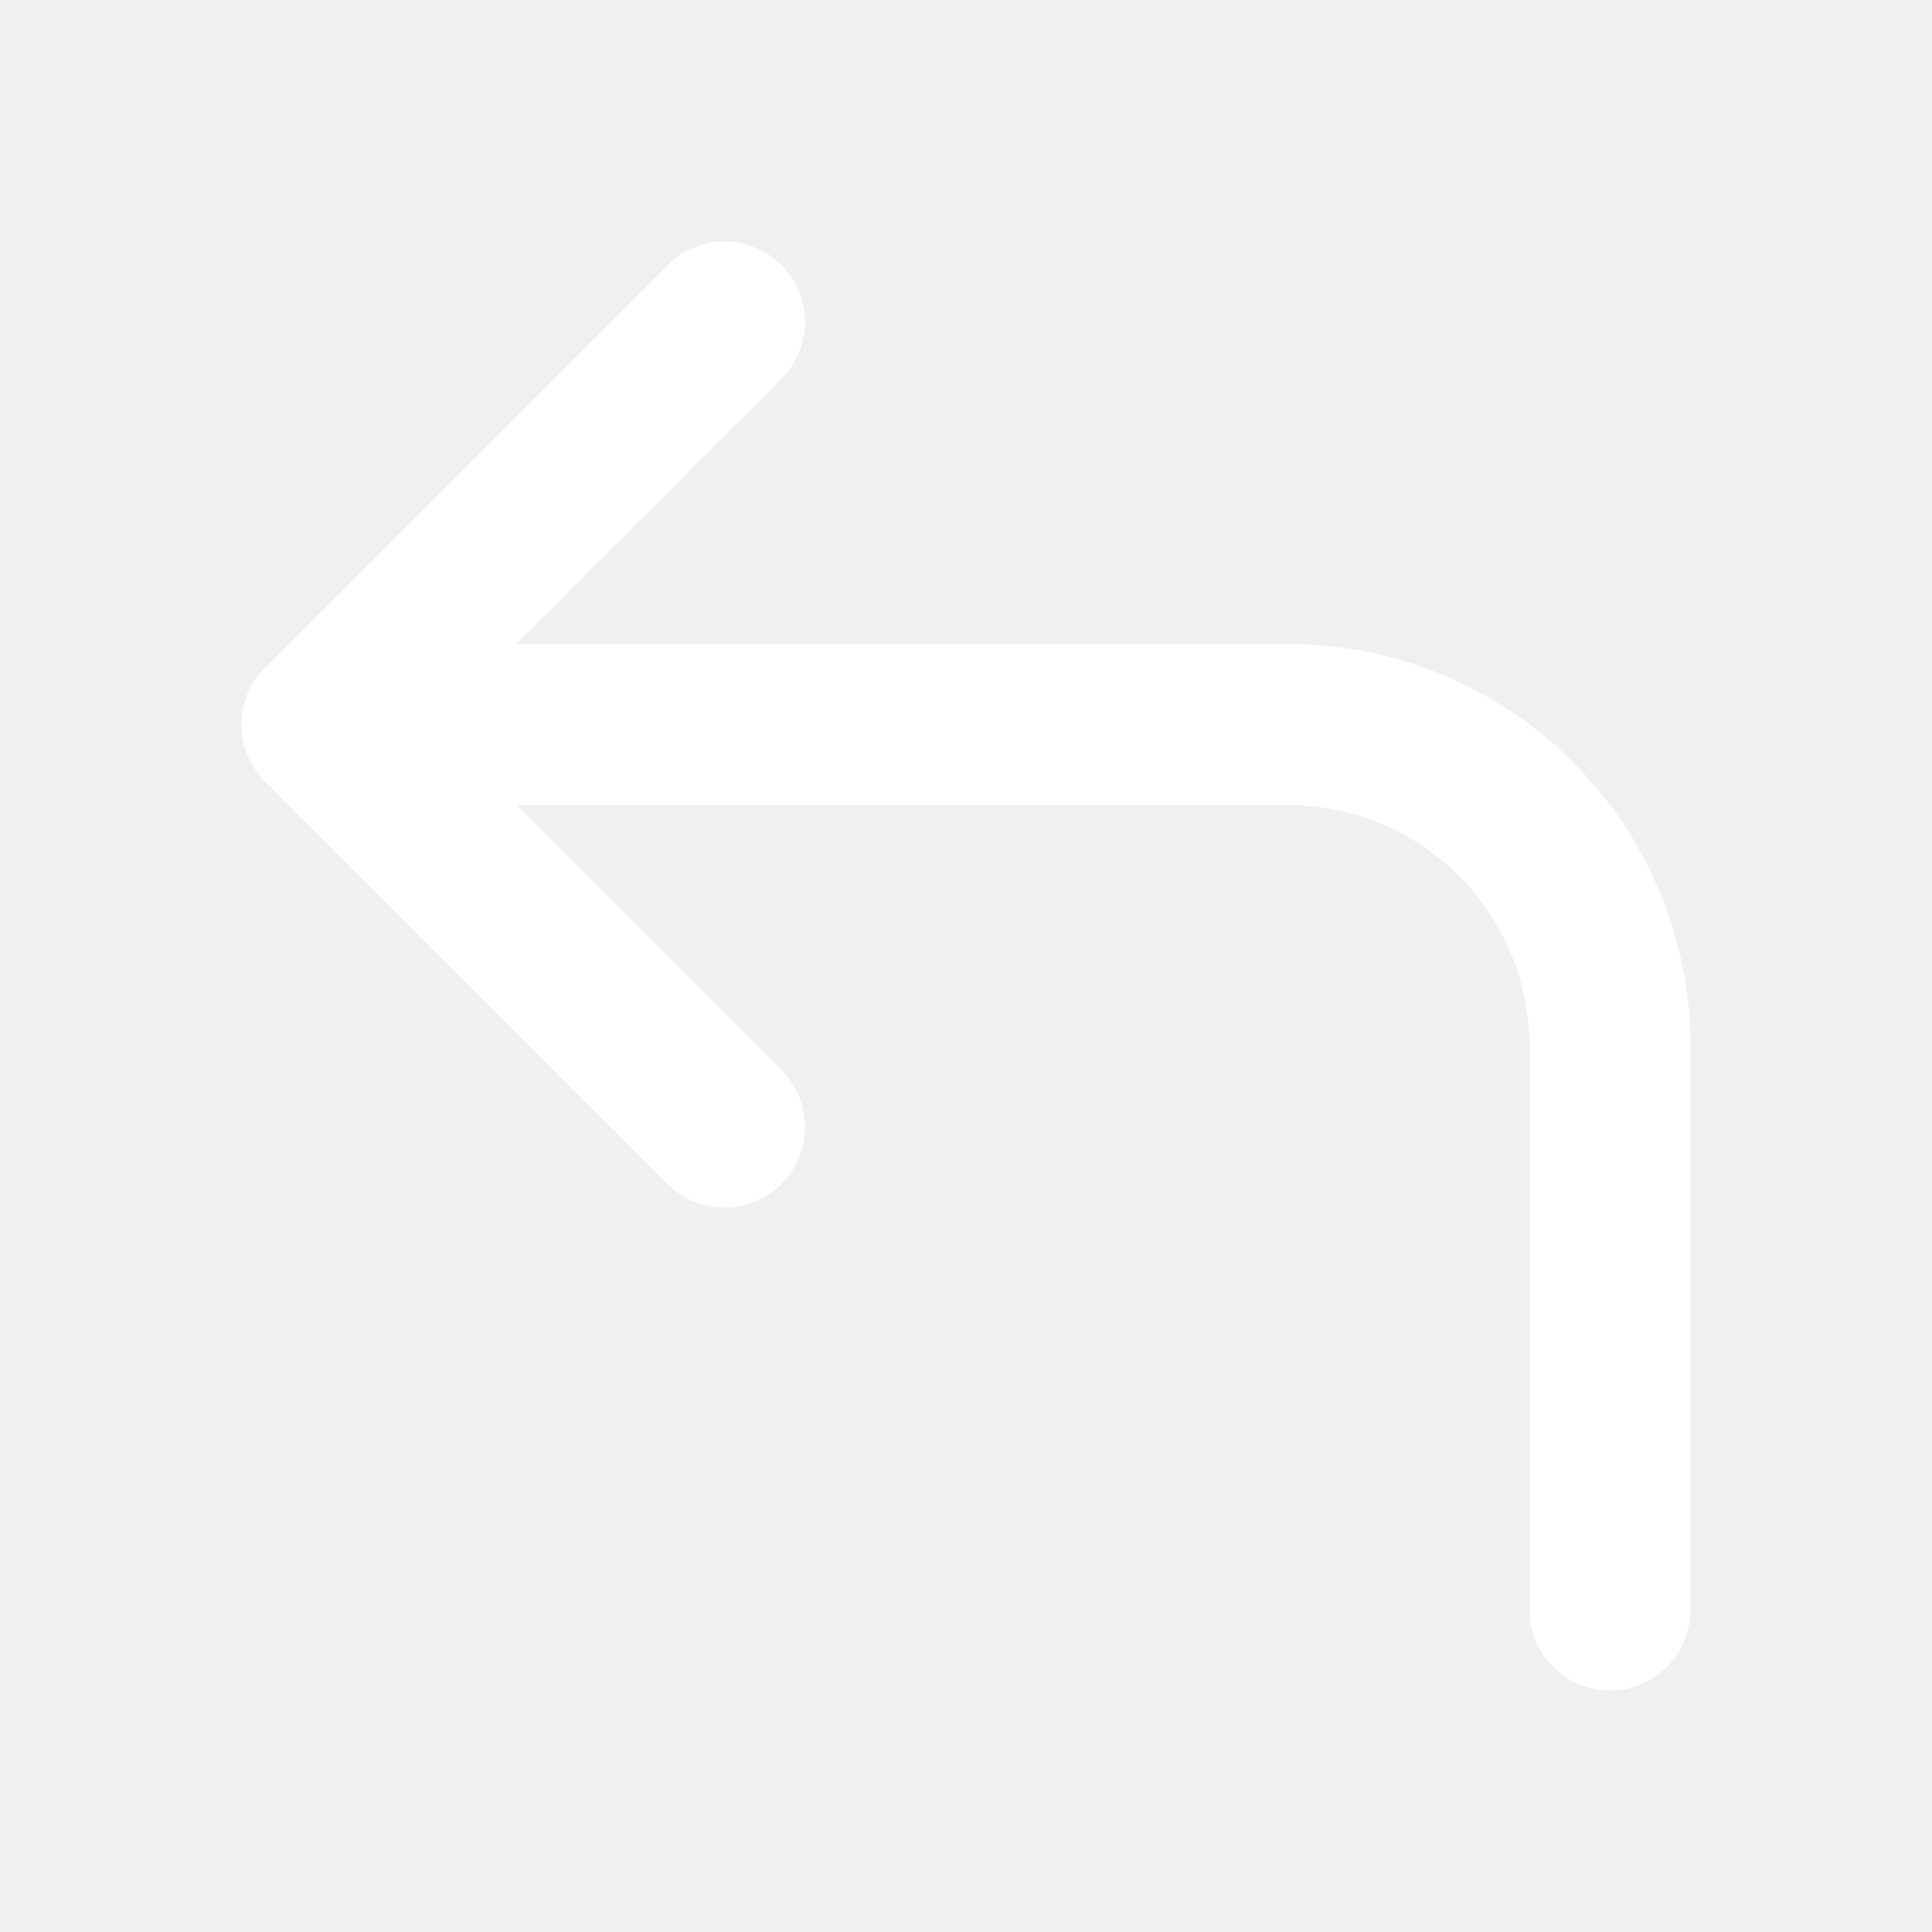
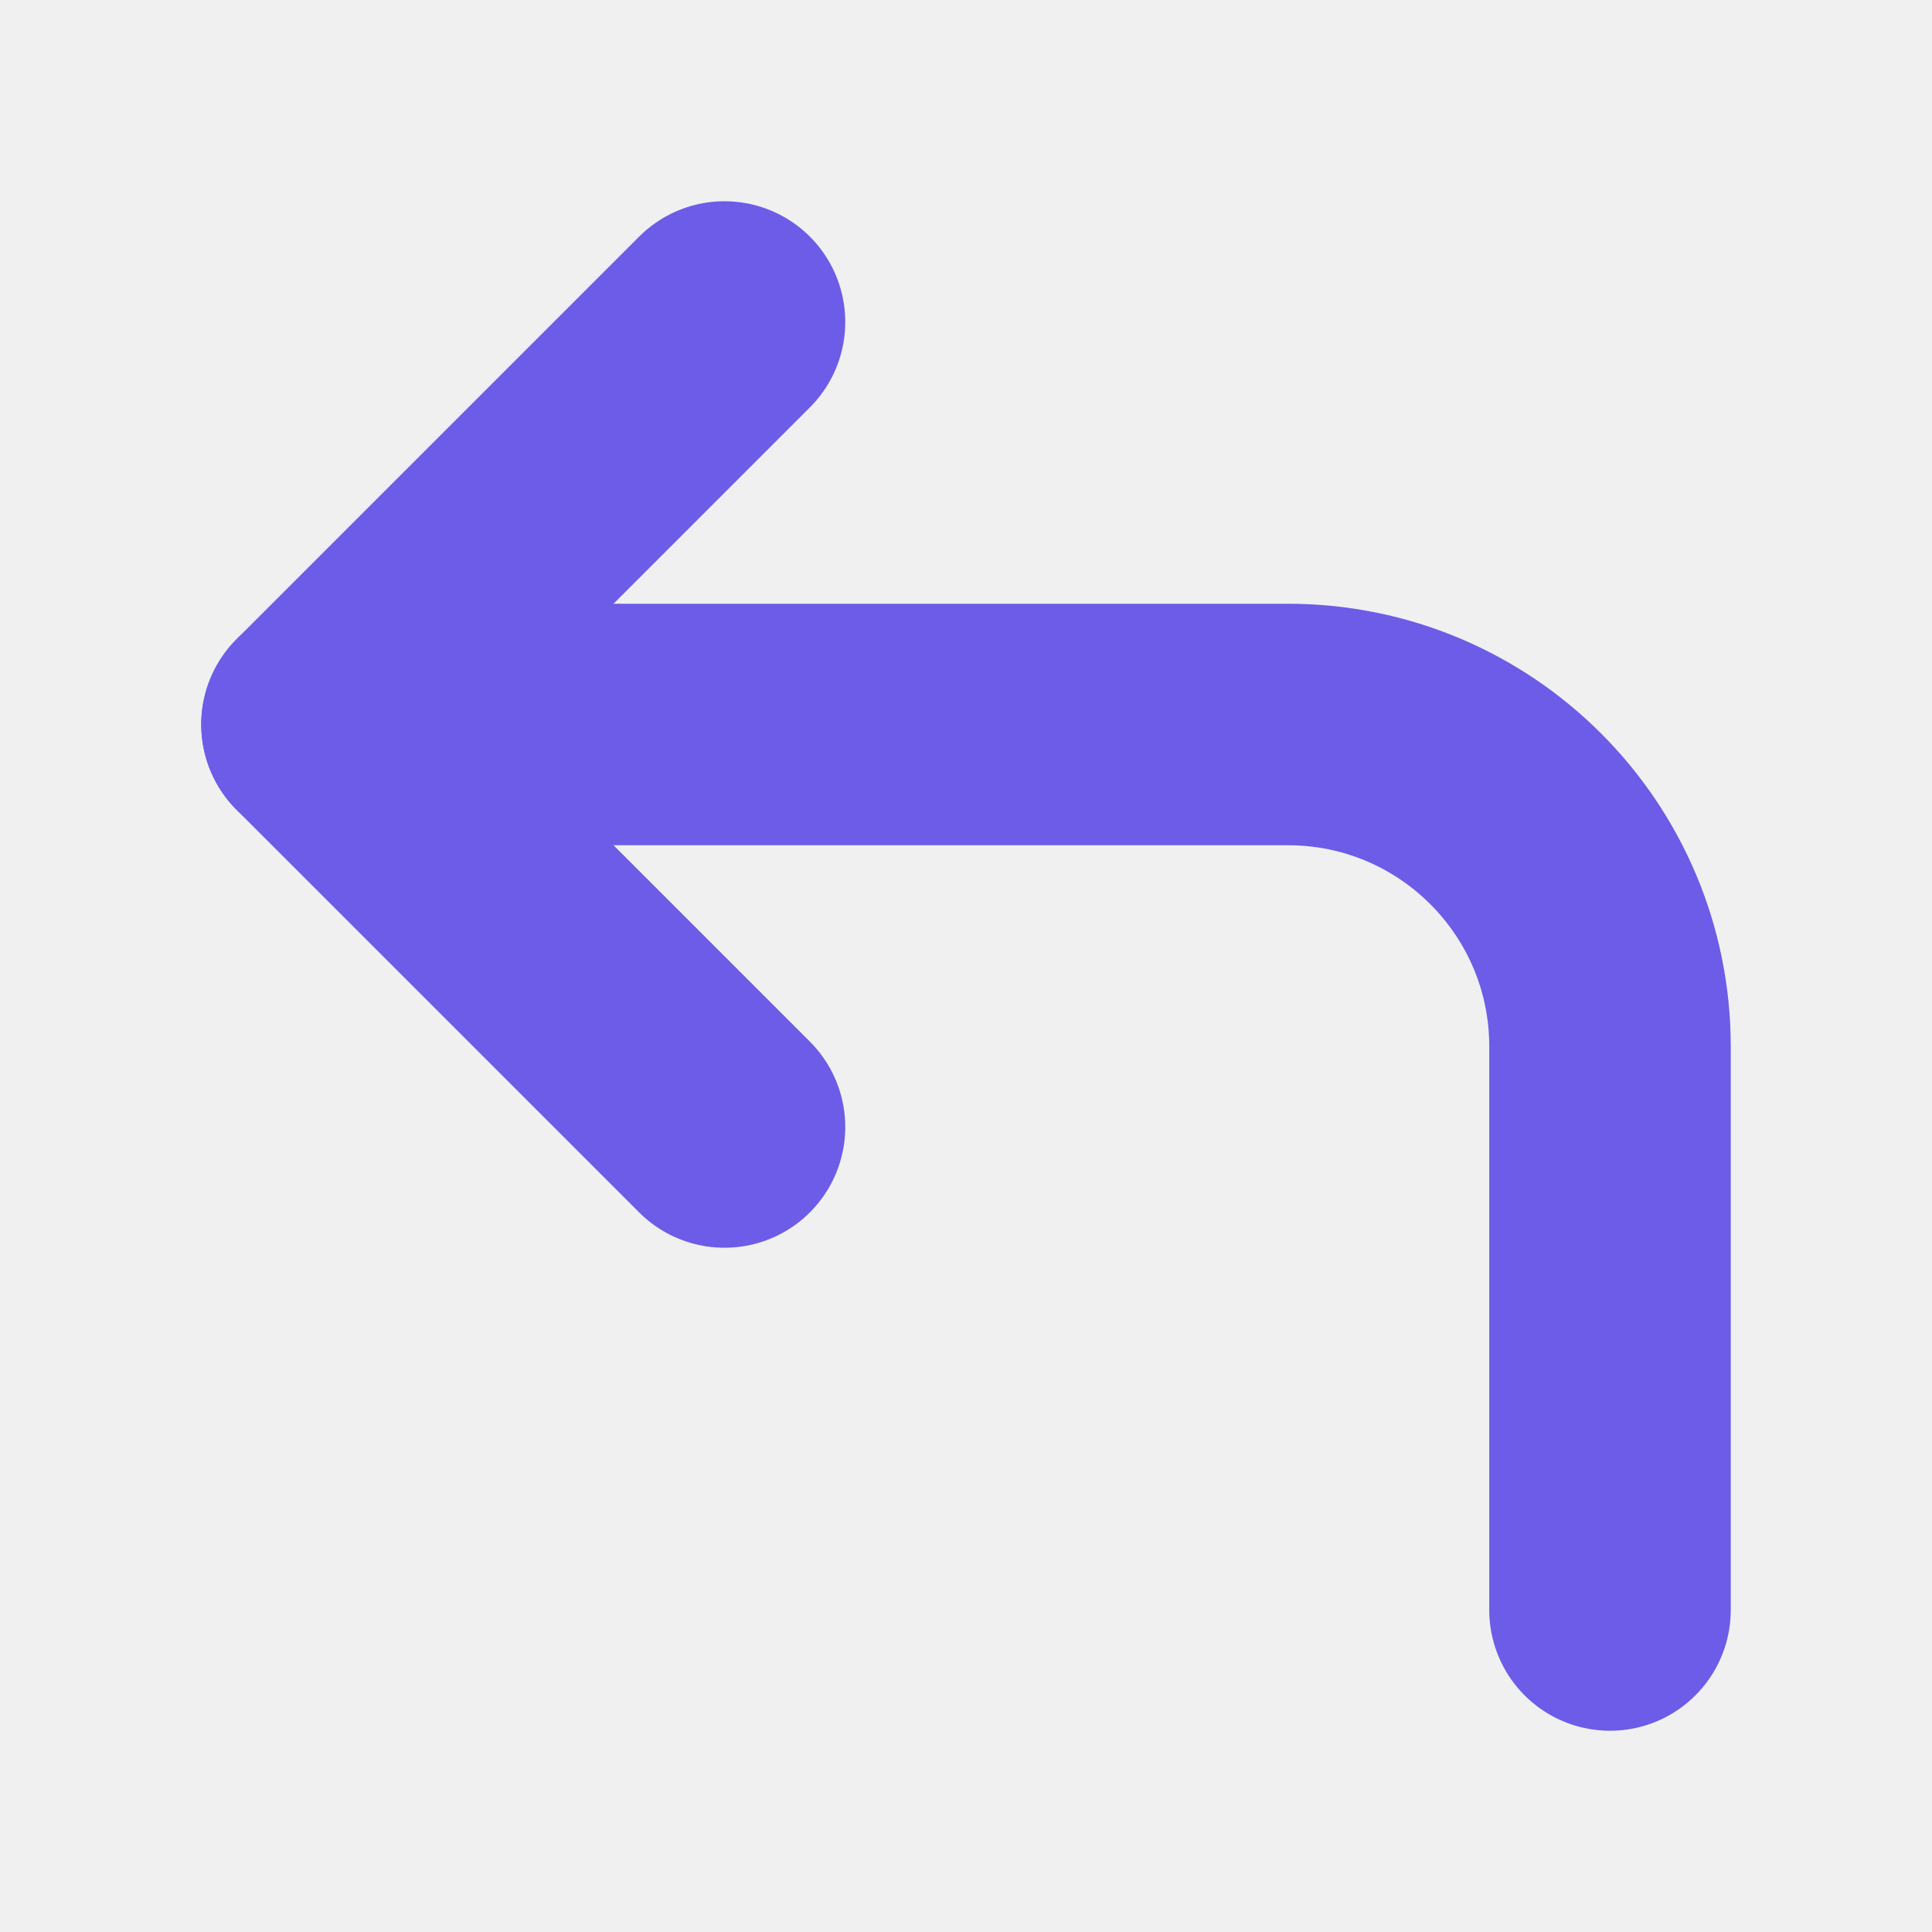
- <svg xmlns="http://www.w3.org/2000/svg" width="24" height="24" viewBox="0 0 24 24" fill="none" stroke="#ffffff" stroke-width="2" stroke-linecap="round" stroke-linejoin="round" class="feather feather-corner-up-left">
+ <svg xmlns="http://www.w3.org/2000/svg" width="24" height="24" viewBox="0 0 24 24" fill="none" stroke="#6c5ce7" stroke-width="3" stroke-linecap="round" stroke-linejoin="round" class="feather feather-corner-up-left">
  <polyline points="9 14 4 9 9 4" />
  <path d="M20 20v-7a4 4 0 0 0-4-4H4" />
</svg>
